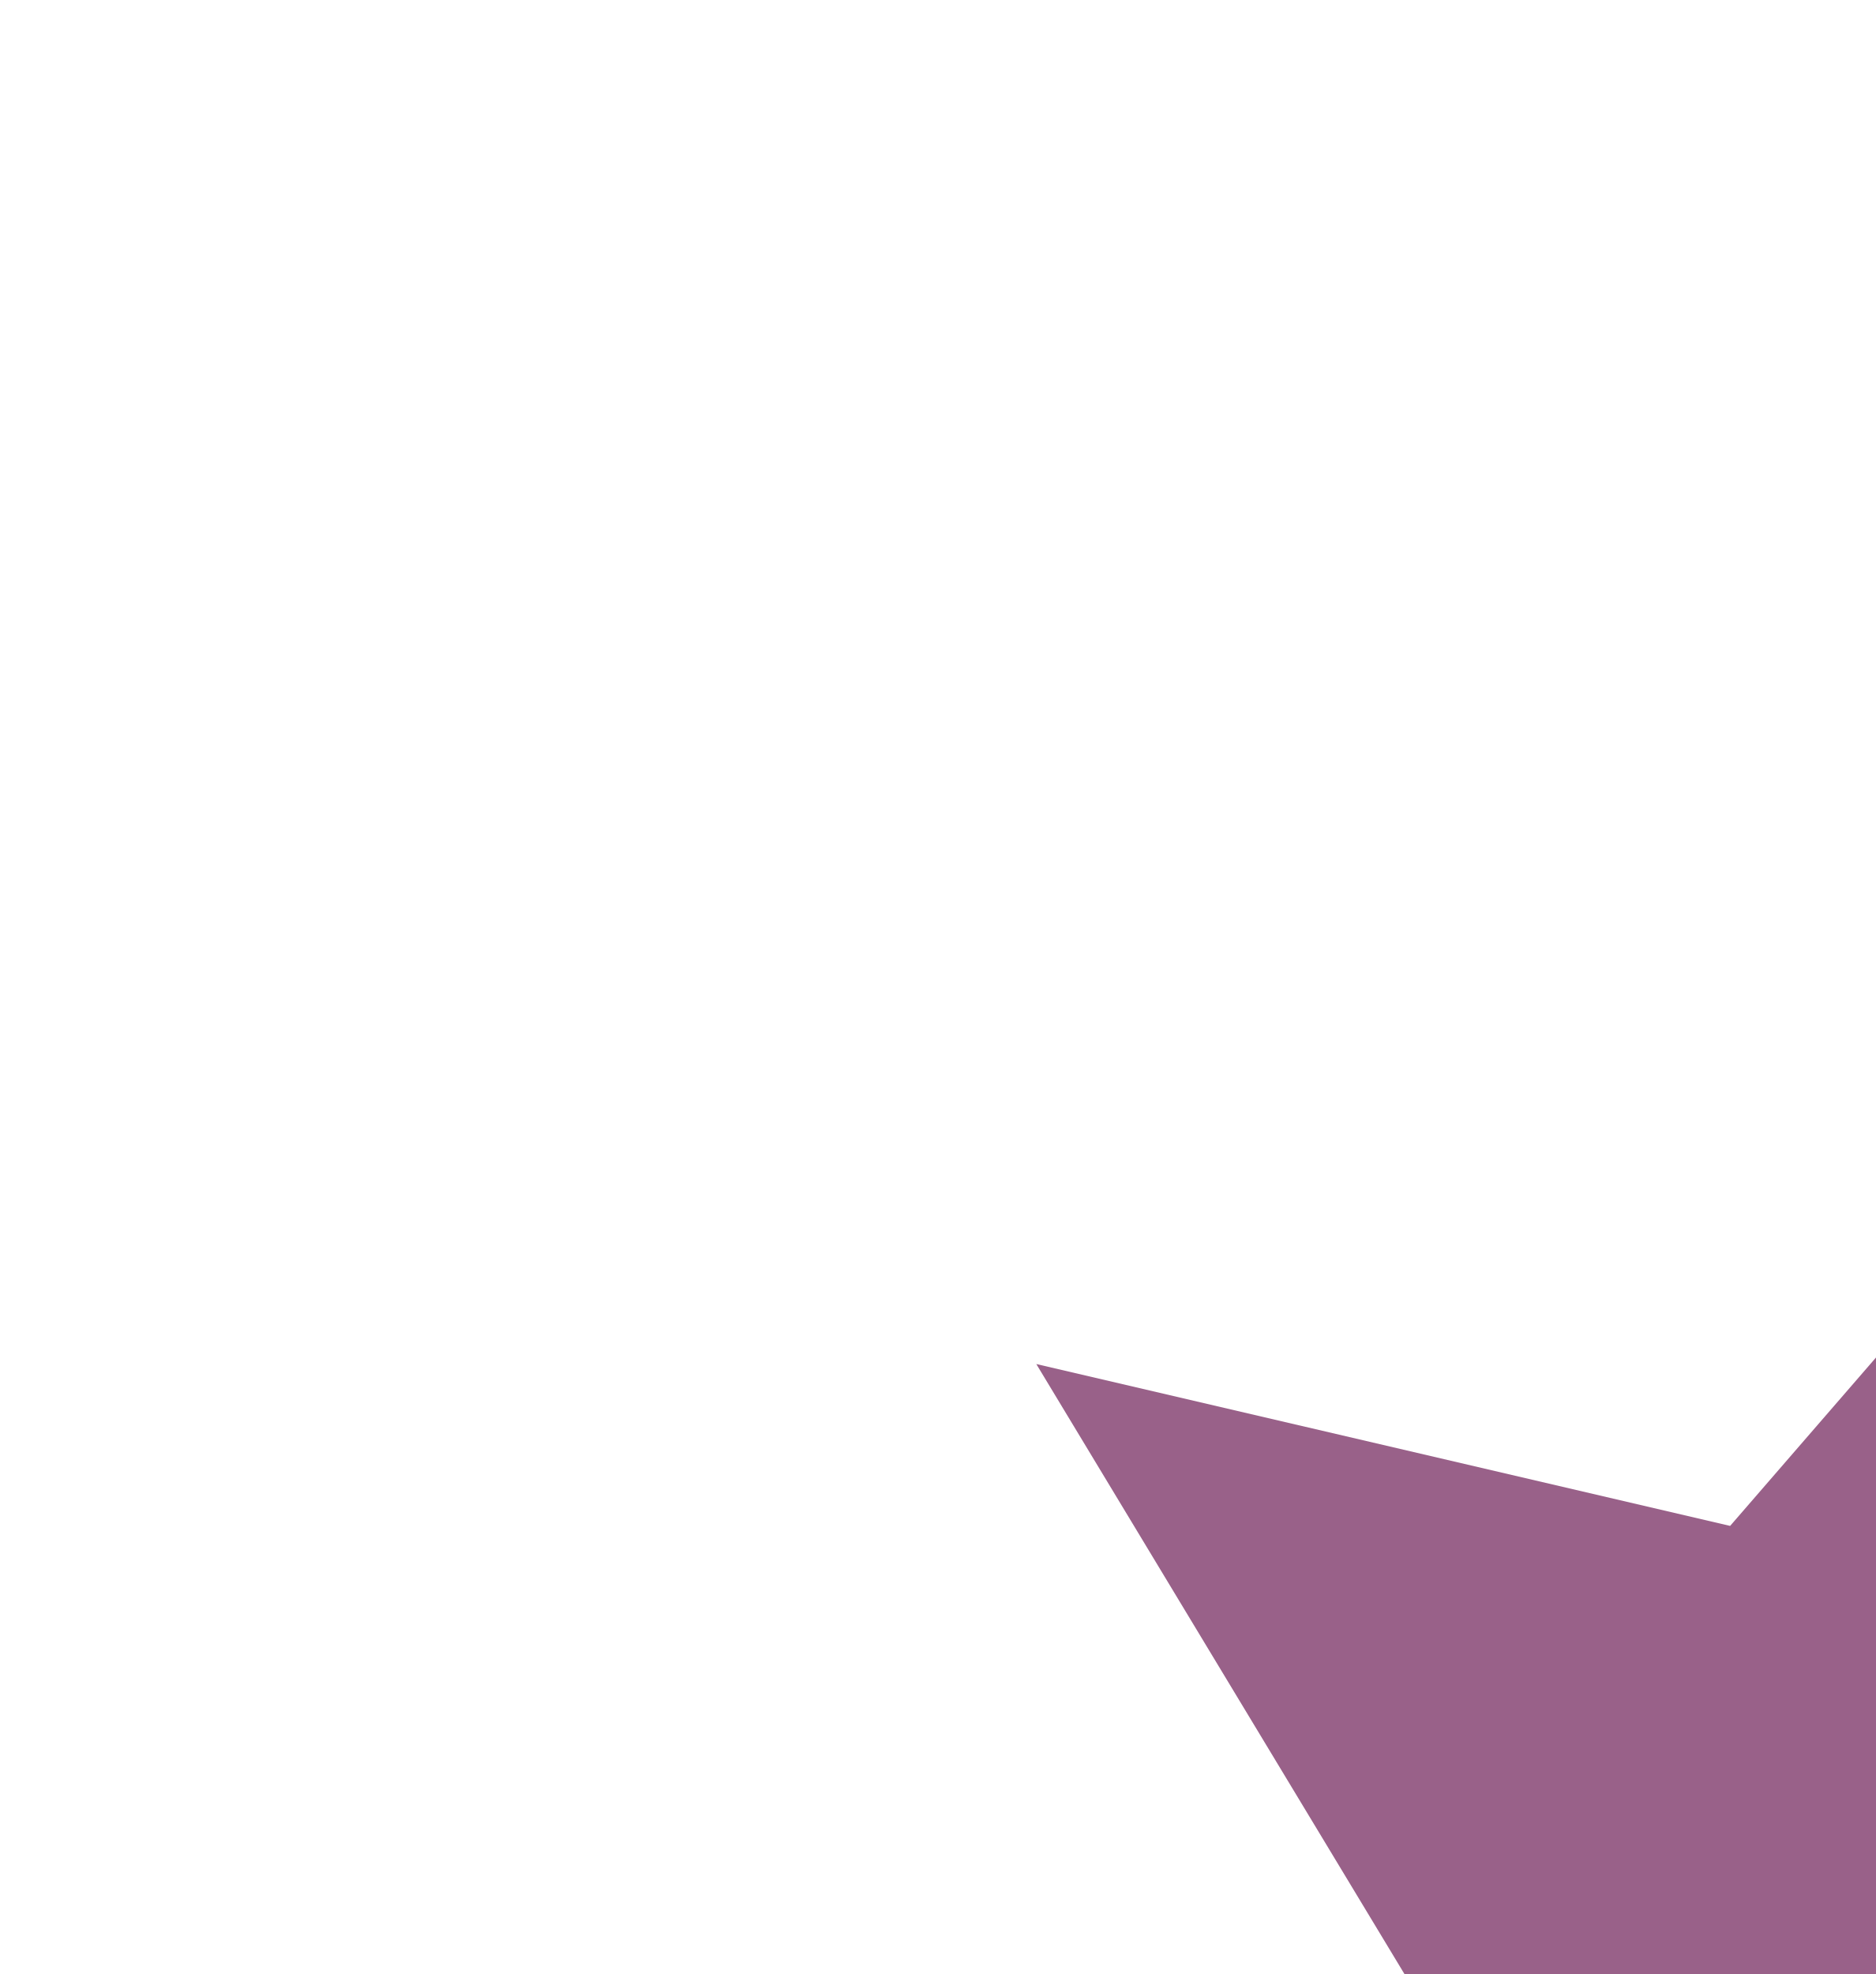
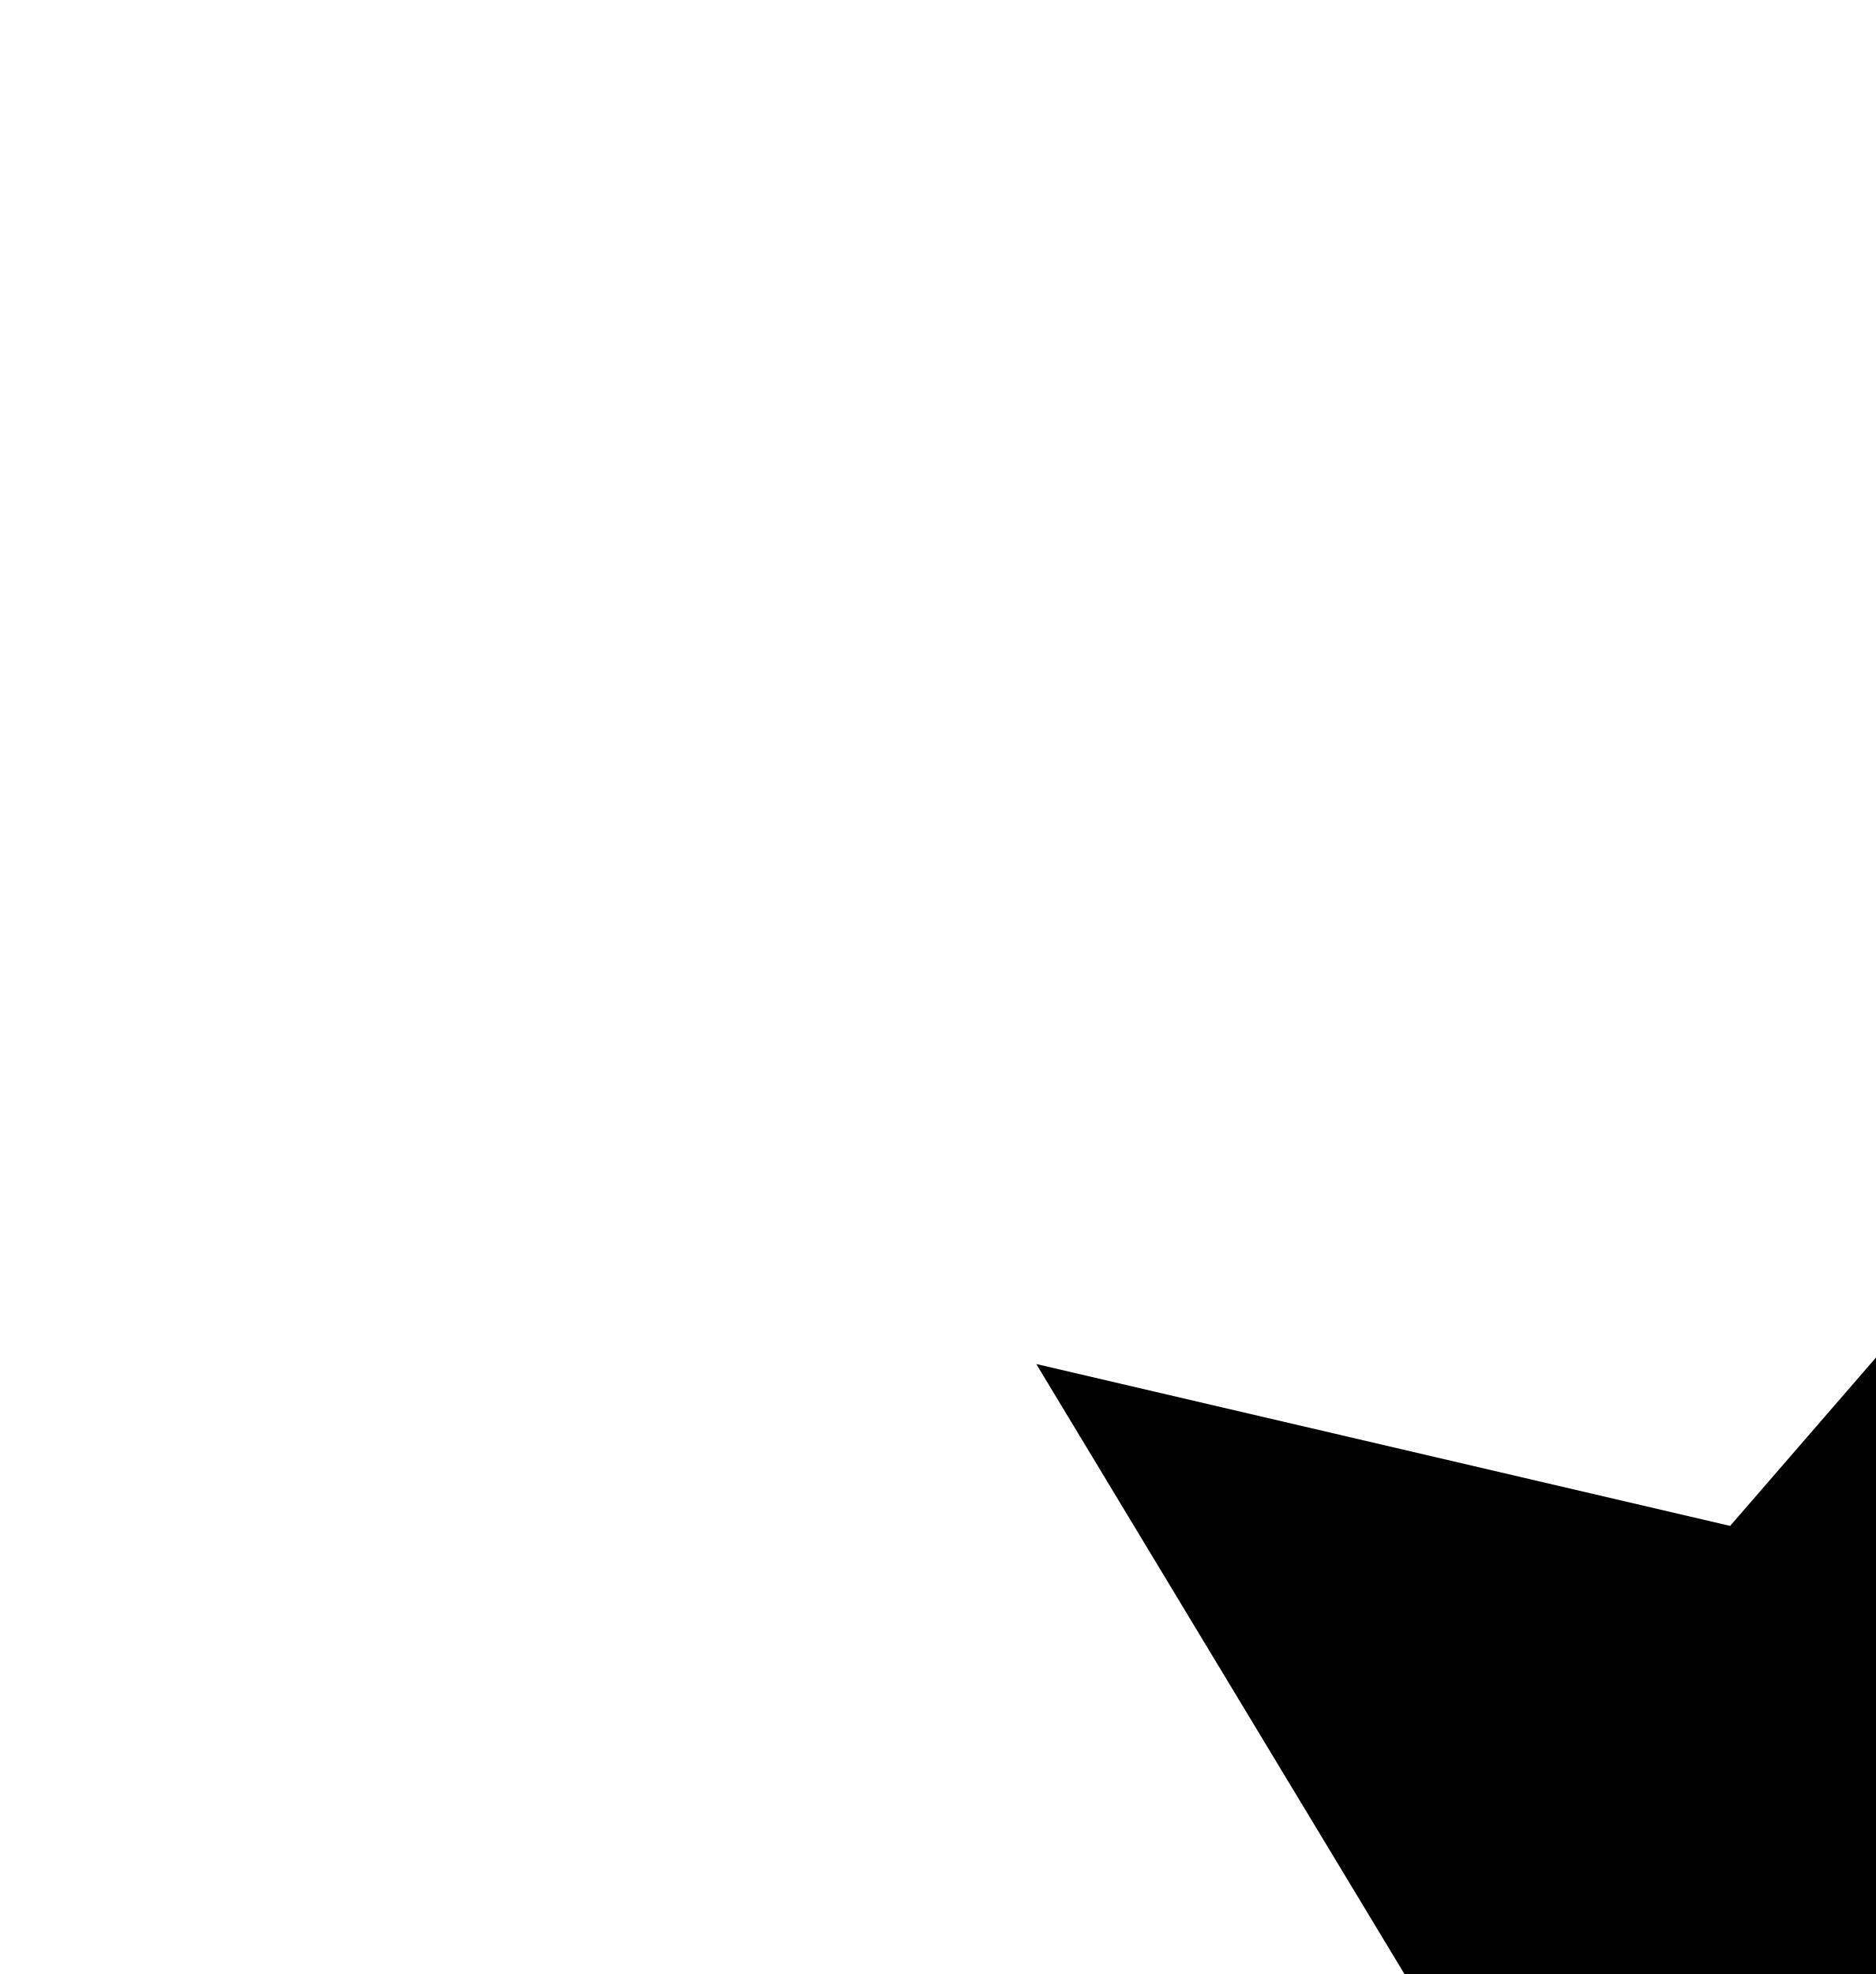
<svg>
-   <polygon points="15,18.689 19.326,21.3 18.178,16.379 22,13.068 16.967,12.641 15,8 13.033,12.641 8,13.068 11.822,16.379 10.674,21.3 " transform="matrix(0,1.142857,-1.142857,0,32.74286,-1.142857)" style="fill:#996189" />
+   <polygon points="15,18.689 19.326,21.3 18.178,16.379 22,13.068 16.967,12.641 15,8 13.033,12.641 8,13.068 11.822,16.379 10.674,21.3 " transform="matrix(0,1.142857,-1.142857,0,32.74286,-1.142857)" />
</svg>
